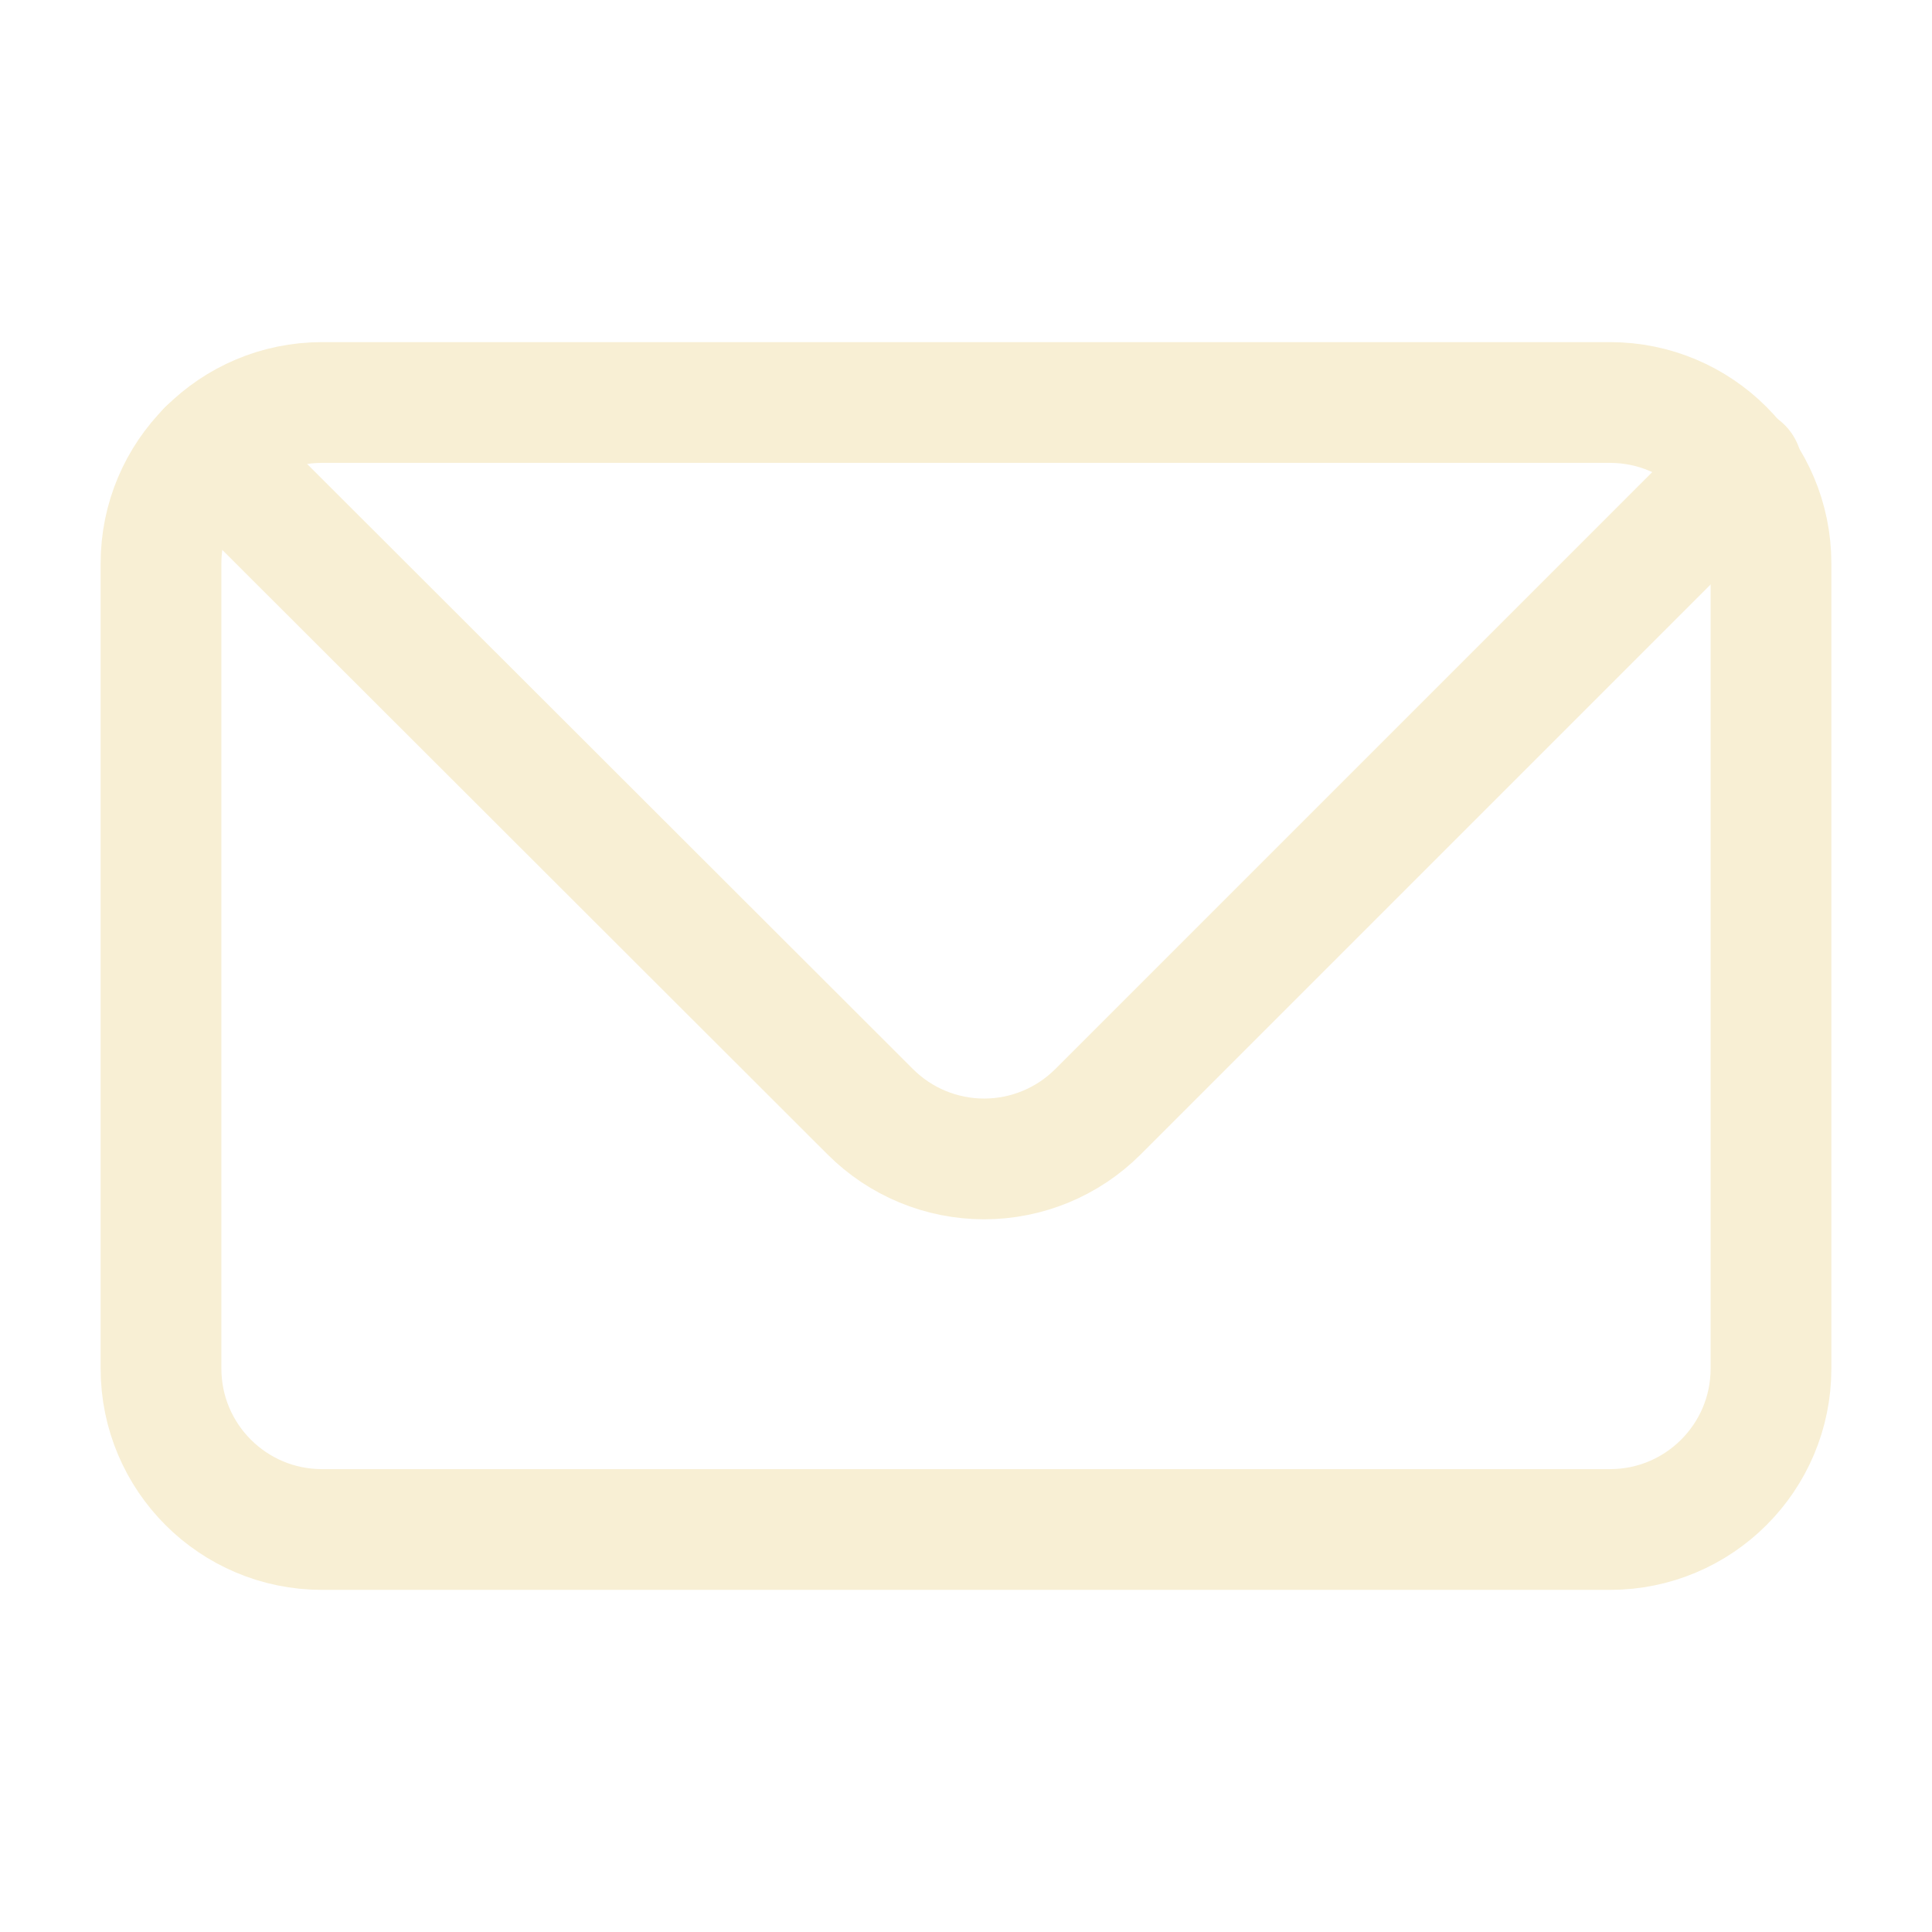
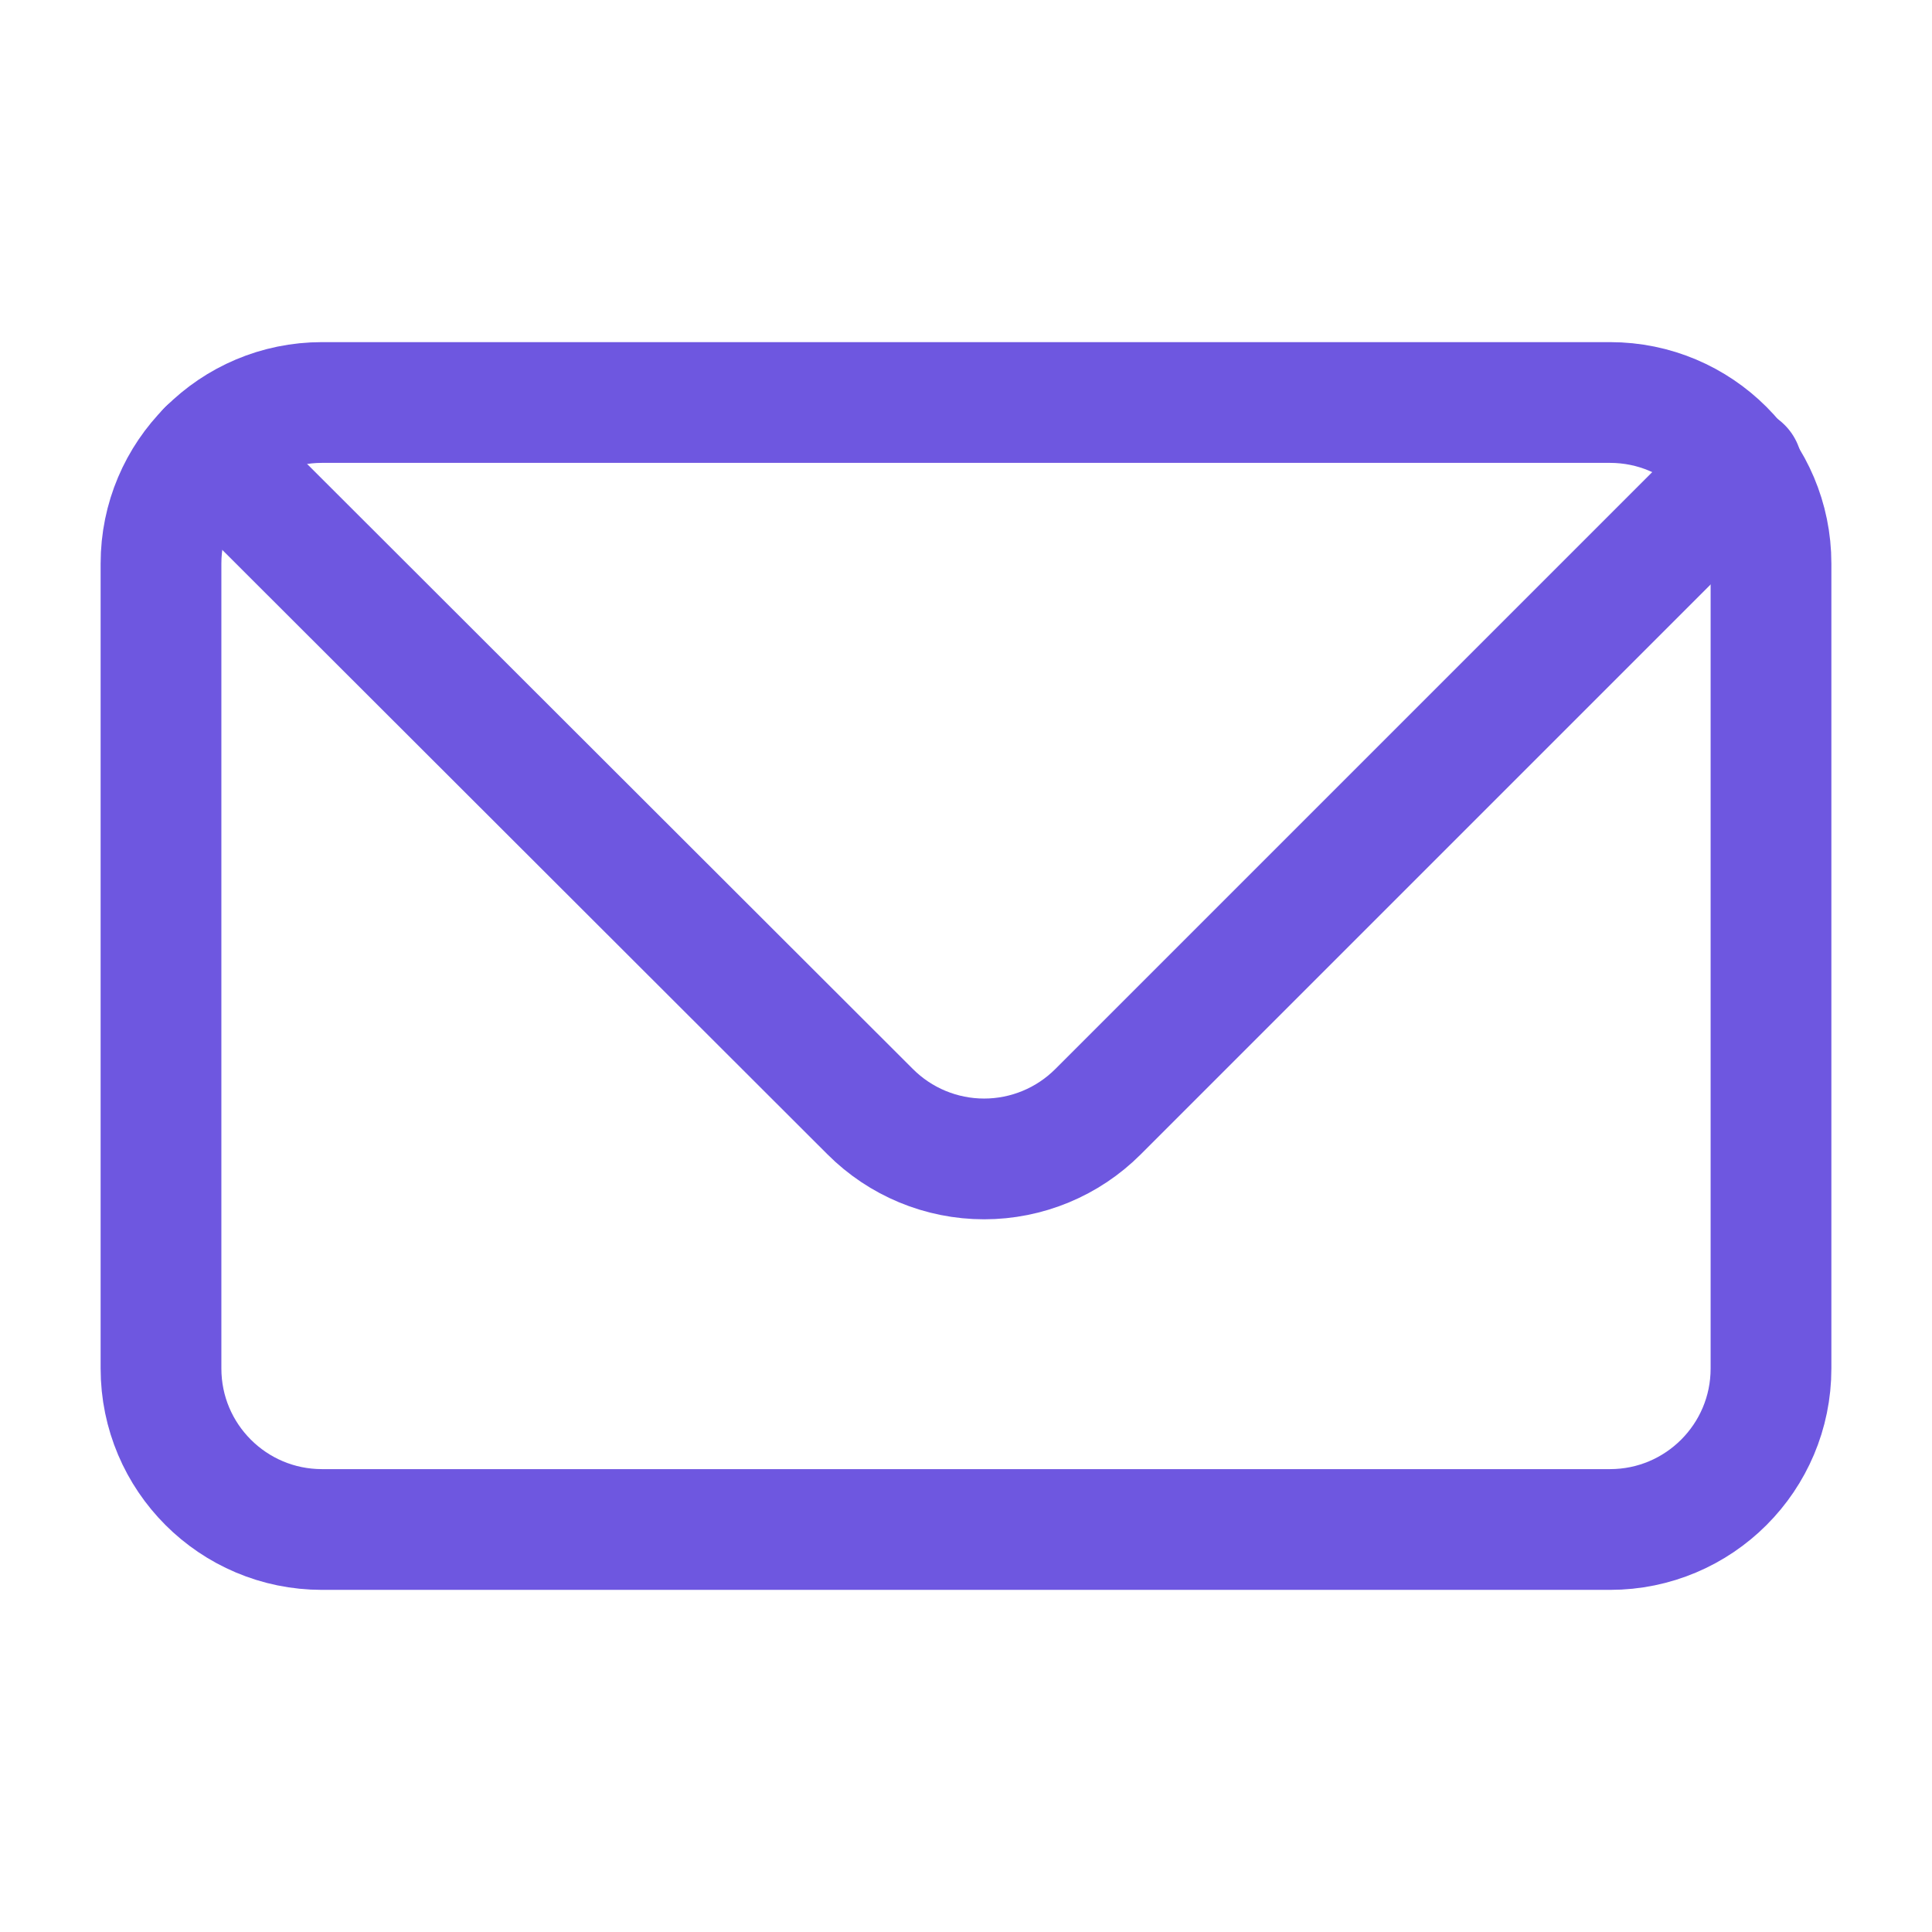
- <svg xmlns="http://www.w3.org/2000/svg" width="45px" height="45px" viewBox="0 0 24 24" fill="#f8efd4">
+ <svg xmlns="http://www.w3.org/2000/svg" width="45px" height="45px" viewBox="0 0 24 24" fill="#6e57e0">
  <g id="SVGRepo_bgCarrier" stroke-width="0" />
  <g id="SVGRepo_tracerCarrier" stroke-linecap="round" stroke-linejoin="round" />
  <g id="SVGRepo_iconCarrier">
    <defs>
-       <style>.cls-1,.cls-2{fill:none;stroke:#f8efd4;stroke-linecap:round;stroke-width:1.5px;}.cls-1{stroke-linejoin:bevel;}.cls-2{stroke-linejoin:round;fill-rule:evenodd;}</style>
+       <style>.cls-1,.cls-2{fill:none;stroke:#6e57e0;stroke-linecap:round;stroke-width:1.5px;}.cls-1{stroke-linejoin:bevel;}.cls-2{stroke-linejoin:round;fill-rule:evenodd;}</style>
    </defs>
    <g id="ic-contact-mail">
      <rect class="cls-1" x="2" y="5" width="20" height="14" rx="2" />
      <path class="cls-2" d="M2.58,5.59l8.23,8.22a2,2,0,0,0,2.83,0l8-8" />
    </g>
  </g>
</svg>
